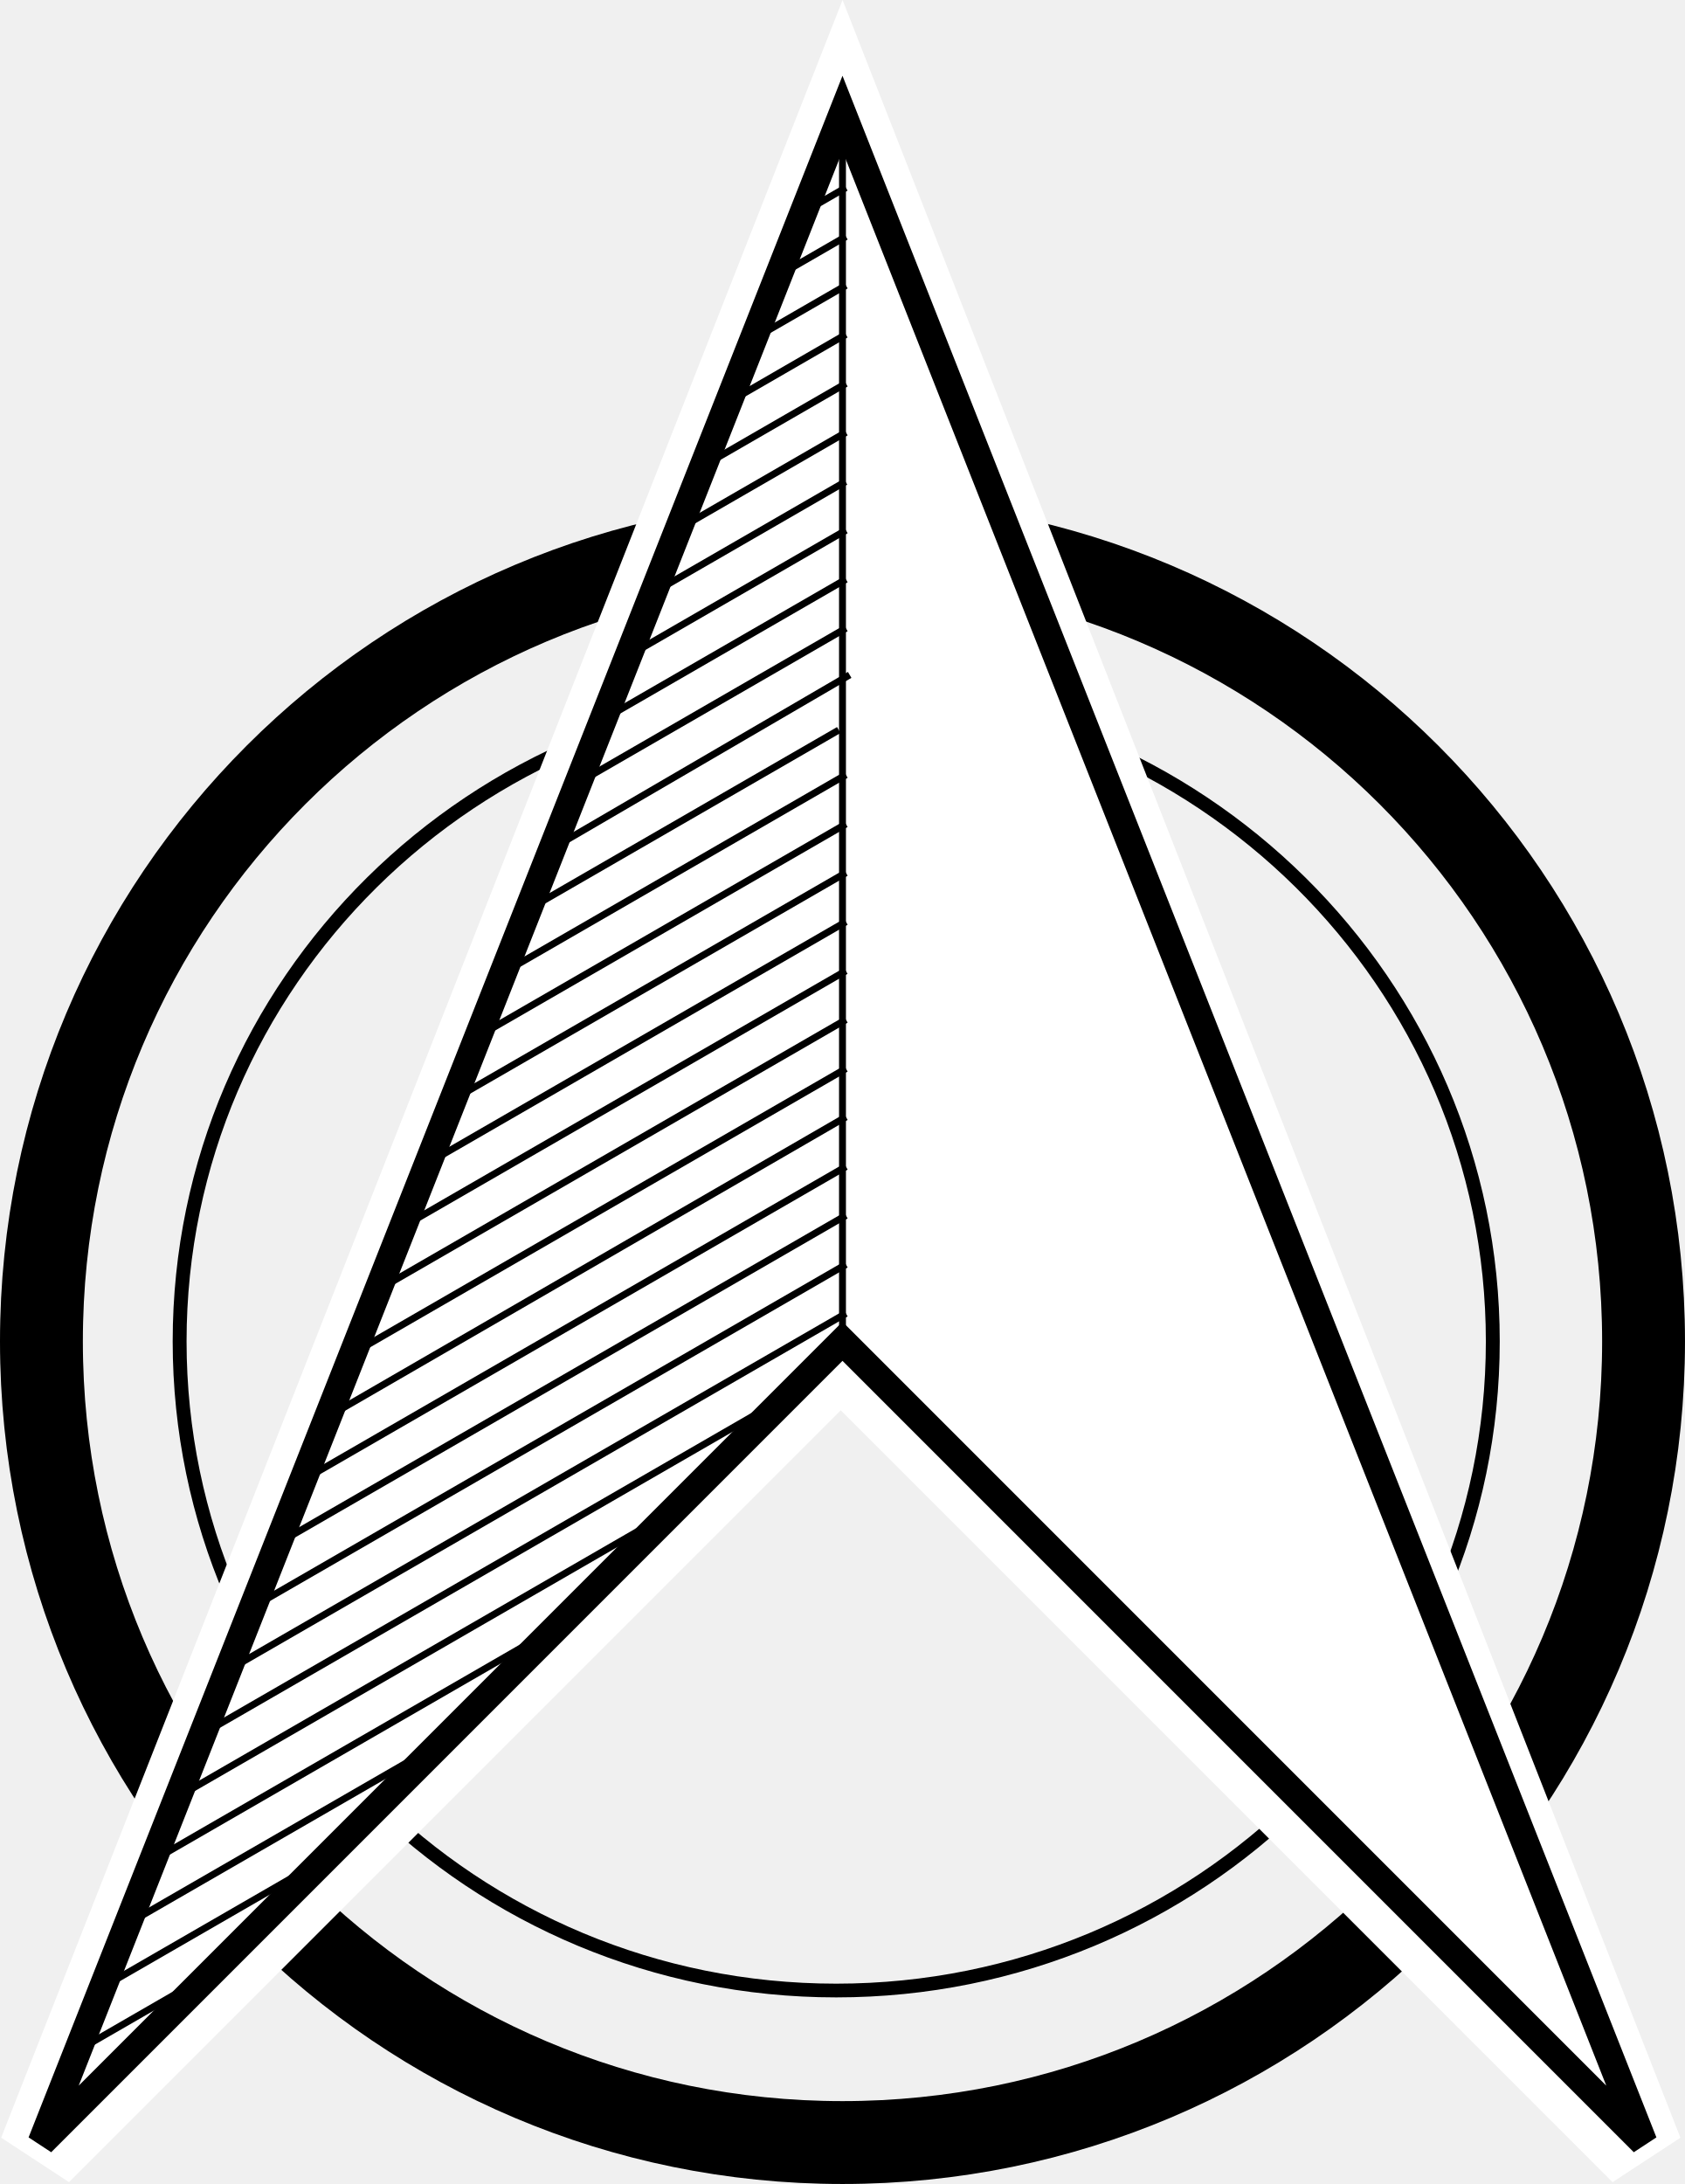
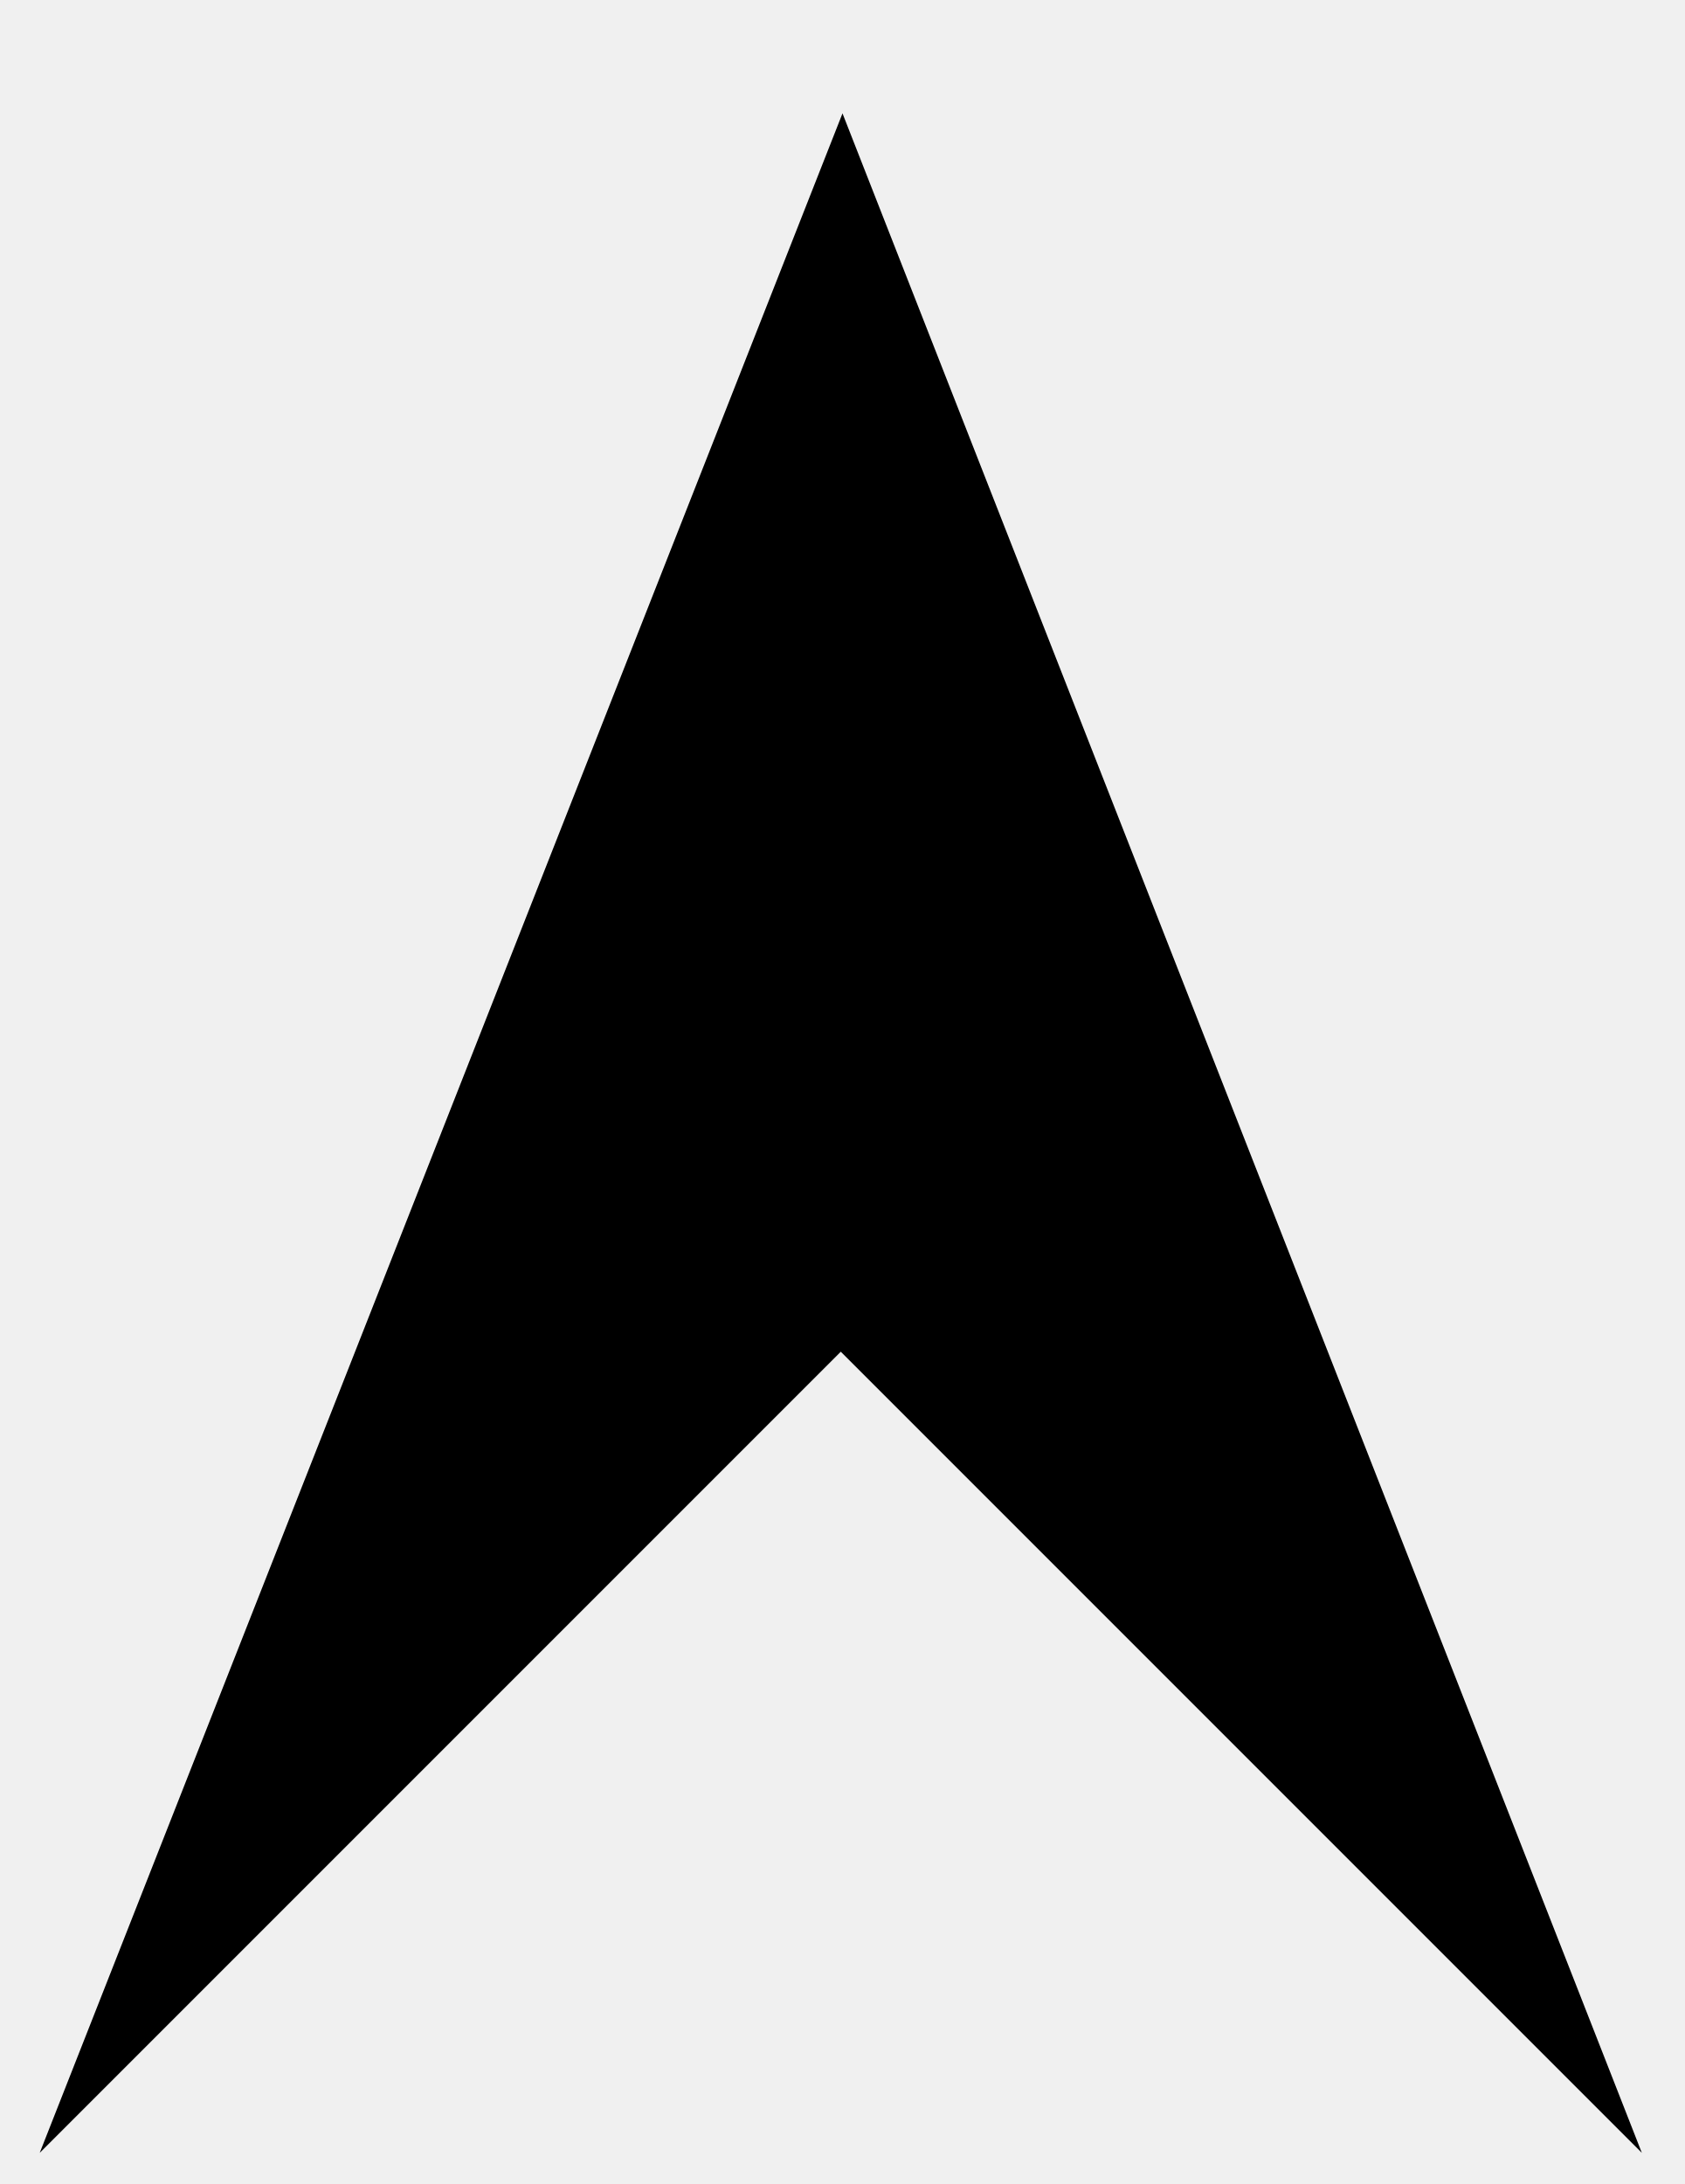
<svg xmlns="http://www.w3.org/2000/svg" viewBox="0 0 61 79.057" id="svg2" version="1.1" width="100%" height="100%">
  <defs id="defs88" />
  <g id="g3075" transform="translate(-0.062,-17.1875)">
-     <g transform="translate(-1.438,30.744)" id="g6" style="fill:none;stroke:#000000">
+     <g transform="translate(-1.438,30.744)" id="g6" stroke="param(outline) #000" stroke-opacity="param(outline-opacity)" style="fill:none;">
      <path d="M 61,35 C 61,51.02 48.016,64 32,64 15.98,64 3,51.016 3,35 3,18.98 15.984,6 32,6 48.02,6 61,18.984 61,35 z" id="path8" style="stroke-width:3" />
      <path d="M 55,35 C 55,47.979 44.479,58.5 31.5,58.5 18.521,58.5 8,47.979 8,35 8,22.021 18.521,11.5 31.5,11.5 44.479,11.5 55,22.021 55,35 z" transform="matrix(1.01148,0,0,0.99988,-0.089,0.004)" id="path10" style="stroke-width:0.497" />
      <path d="M 32,35 V 3" id="path12" style="stroke-width:0.25" />
    </g>
-     <path d="m 30.562,21.291 28.938,73.826 -29,-29 -29,29 z" id="path14" style="fill:#ffffff;stroke:#ffffff;stroke-width:3" />
-     <path d="m 30.562,21.291 29,73.45 -29,-29 -29,29 z" id="path16" style="fill:none;stroke:#000000;stroke-linecap:square" />
-     <g id="g22" transform="translate(0,-3.829)" style="fill:none;stroke:#000000;stroke-width:0.25">
+     <path d="m 30.562,21.291 28.938,73.826 -29,-29 -29,29 z" id="path14" fill="param(fill) #fff" fill-opacity="param(fill-opacity)" stroke="param(fill) #fff" stroke-opacity="param(fill-opacity)" style="stroke-width:3" />
+     <path d="m 30.562,21.291 29,73.45 -29,-29 -29,29 z" id="path16" stroke="param(outline) #000" stroke-opacity="param(outline-opacity)" style="fill:none;stroke-linecap:square" />
+     <g id="g22" transform="translate(0,-3.829)" stroke="param(outline) #000" stroke-opacity="param(outline-opacity)" style="fill:none;stroke-width:0.25">
      <path id="path24" d="m 4,92.82 6.74,-3.891" />
      <path id="path26" d="M 4.603,90.7 15,84.7" />
      <path id="path28" d="M 3,95.17 7,92.861" />
      <path id="path30" d="m 5.442,88.45 13.856,-8" />
      <path id="path32" d="M 12,72.26 30.686,61.448" />
      <path id="path34" d="m 14.593,65.45 16.09,-9.291" />
      <path id="path36" d="M 15.343,63.24 30.686,54.382" />
      <path id="path38" d="M 16.877,60.58 30.686,52.608" />
      <path id="path40" d="M 17.511,58.45 30.685,50.844" />
      <path id="path42" d="M 18.412,56.15 30.686,49.063" />
      <path id="path44" d="M 19,54.04 30.427,47.443" />
      <path id="path46" d="M 20,51.757 30.822,45.446" />
      <path id="path48" d="m 20.826,49.45 9.86,-5.693" />
      <path id="path50" d="m 21.48,47.3 9.206,-5.315" />
      <path id="path52" d="M 23,44.647 30.686,40.21" />
      <path id="path54" d="m 23.744,42.45 6.928,-4" />
      <path id="path56" d="m 24.549,40.21 6.137,-3.543" />
      <path id="path58" d="m 25,38.18 5.686,-3.283" />
      <path id="path60" d="m 26.663,35.446 4.02,-2.323" />
      <path id="path62" d="m 27.617,33.12 3.069,-1.772" />
      <path id="path64" d="m 28,31.13 2.686,-1.551" />
      <path id="path66" d="m 29.15,28.694 1.534,-0.886" />
      <path id="path68" d="M 13,69.909 30.686,59.698" />
      <path id="path70" d="M 9.206,79.19 30.686,66.788" />
      <path id="path72" d="M 8.36,81.45 30.686,68.56" />
      <path id="path74" d="M 7.671,83.62 27.617,72.104" />
      <path id="path76" d="m 6.137,86.27 17.02,-9.827" />
      <path id="path78" d="M 10,76.956 30.686,65.013" />
      <path id="path80" d="M 11.279,74.45 30.686,63.245" />
      <path id="path82" d="M 14,67.56 30.686,57.926" />
      <path id="path84" transform="translate(0,3.829)" d="M 30.562,65.744 V 22.178" />
    </g>
  </g>
</svg>
